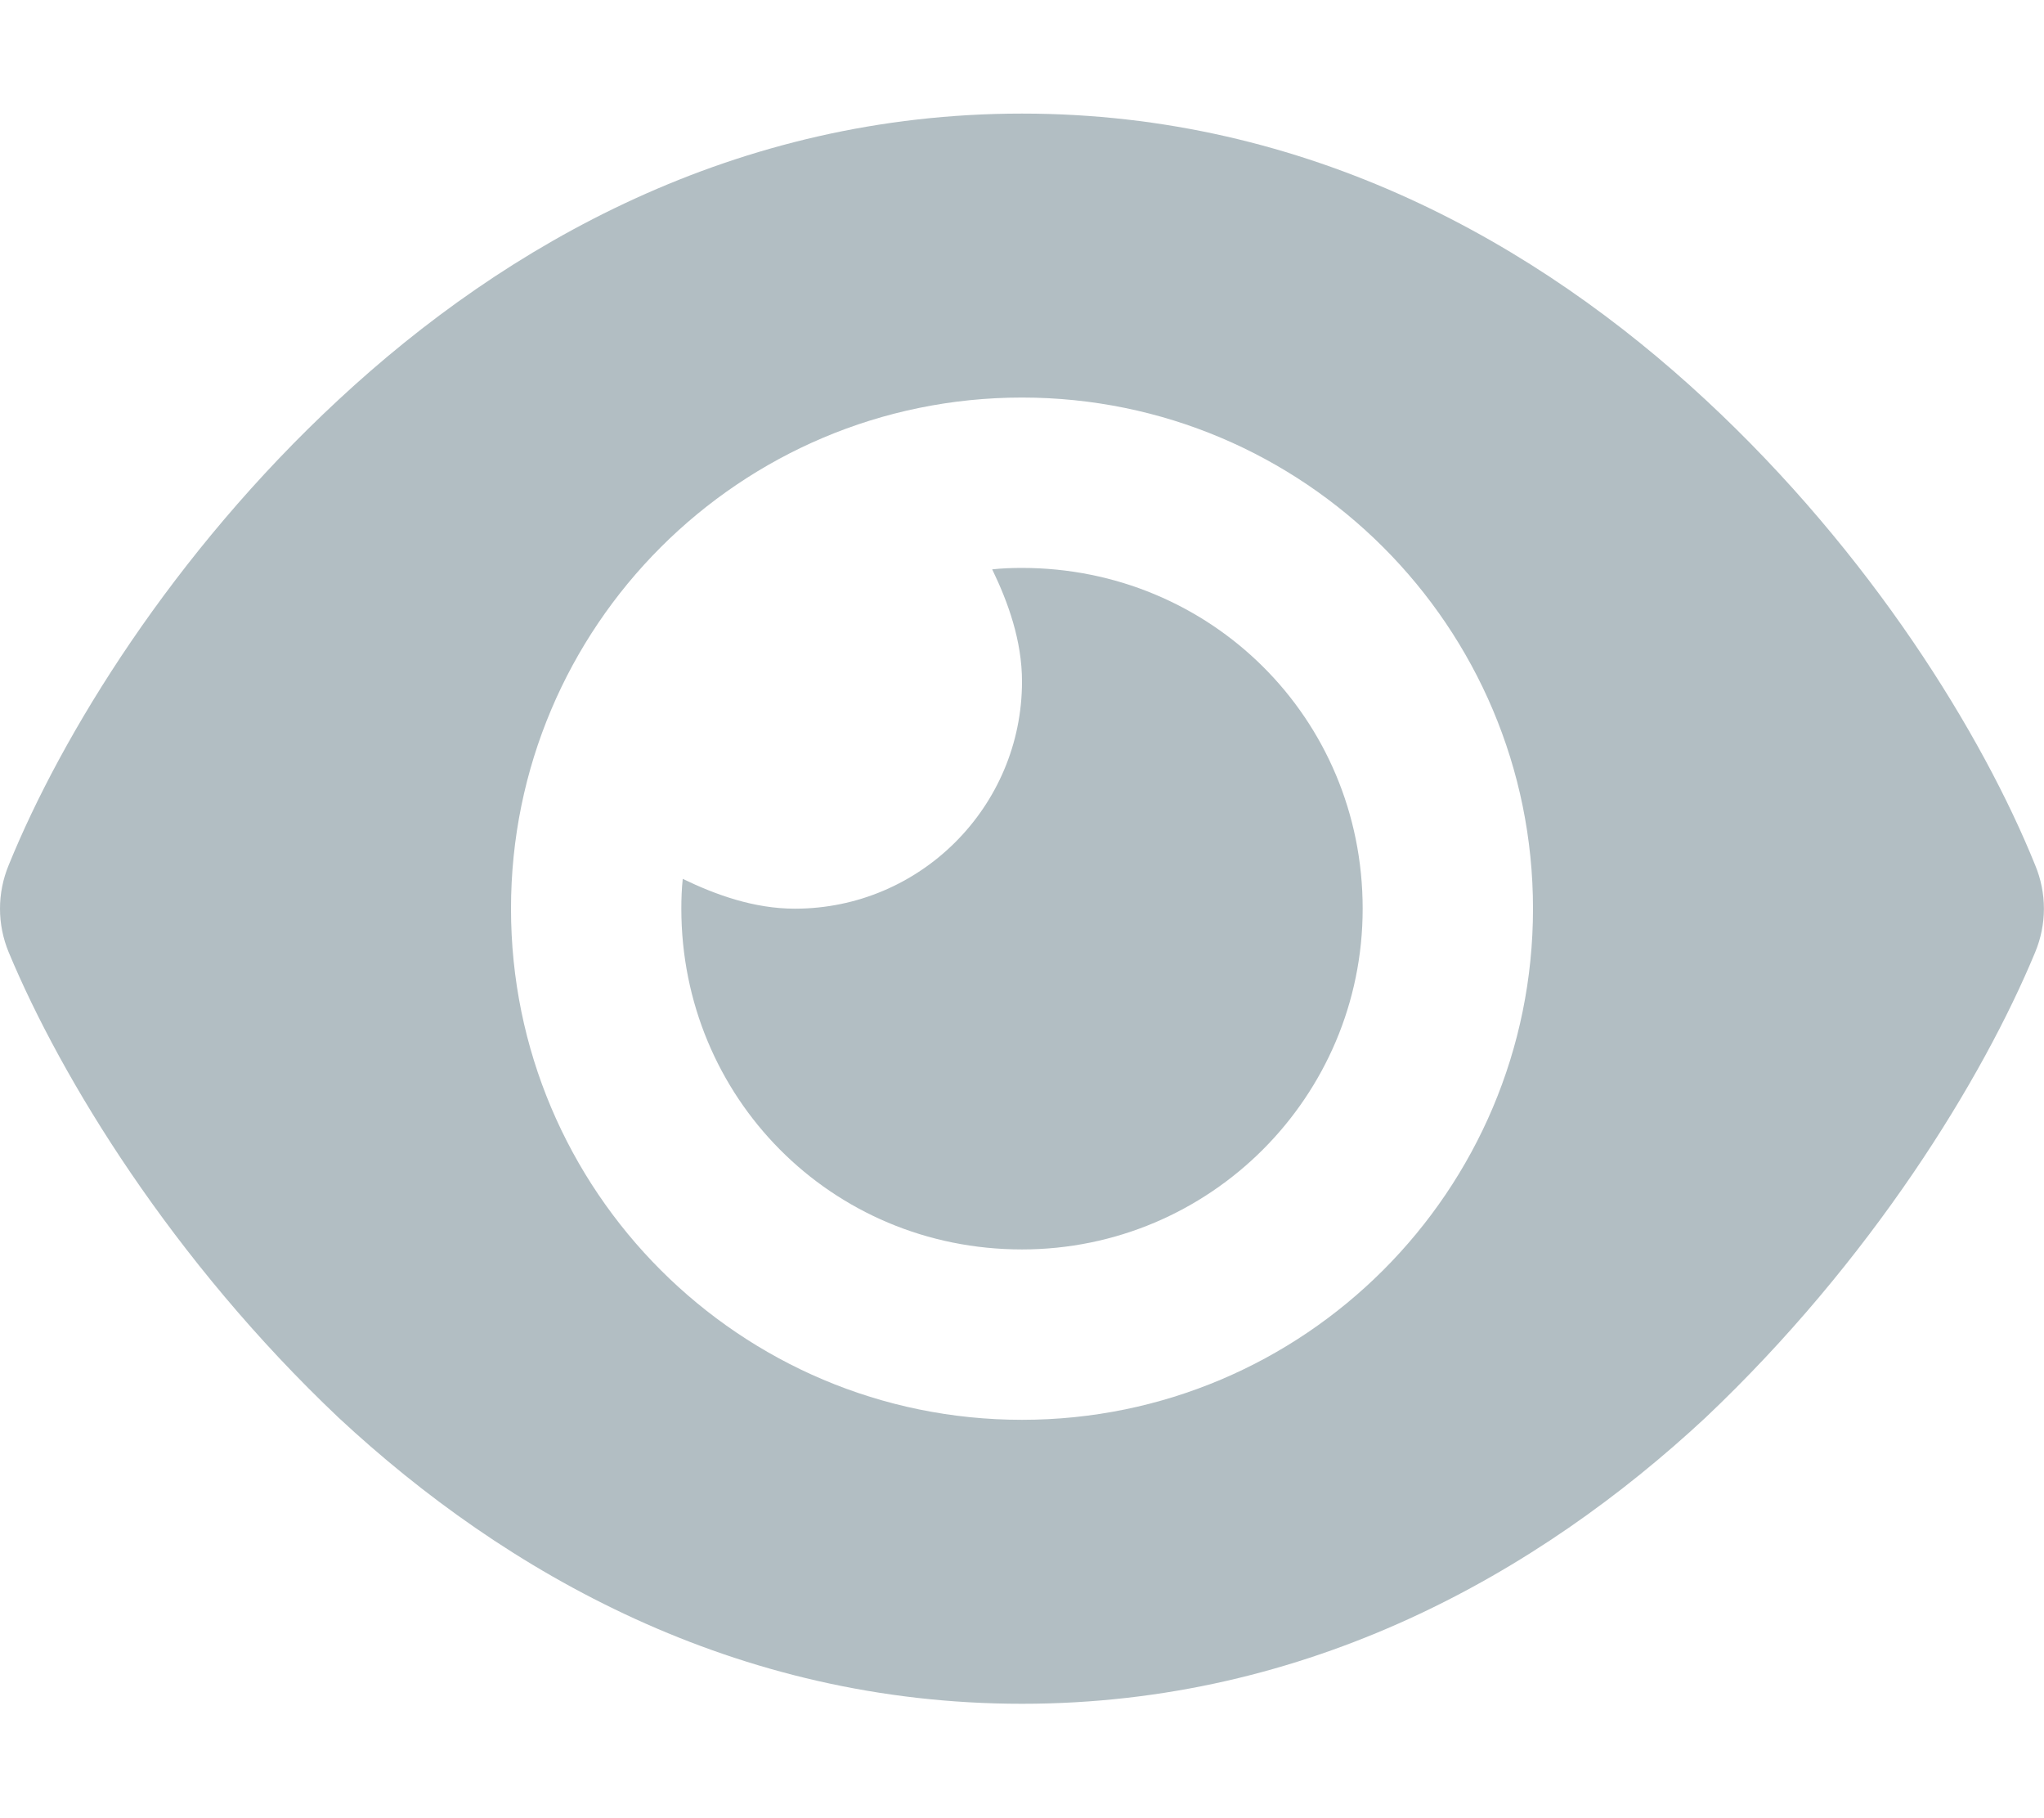
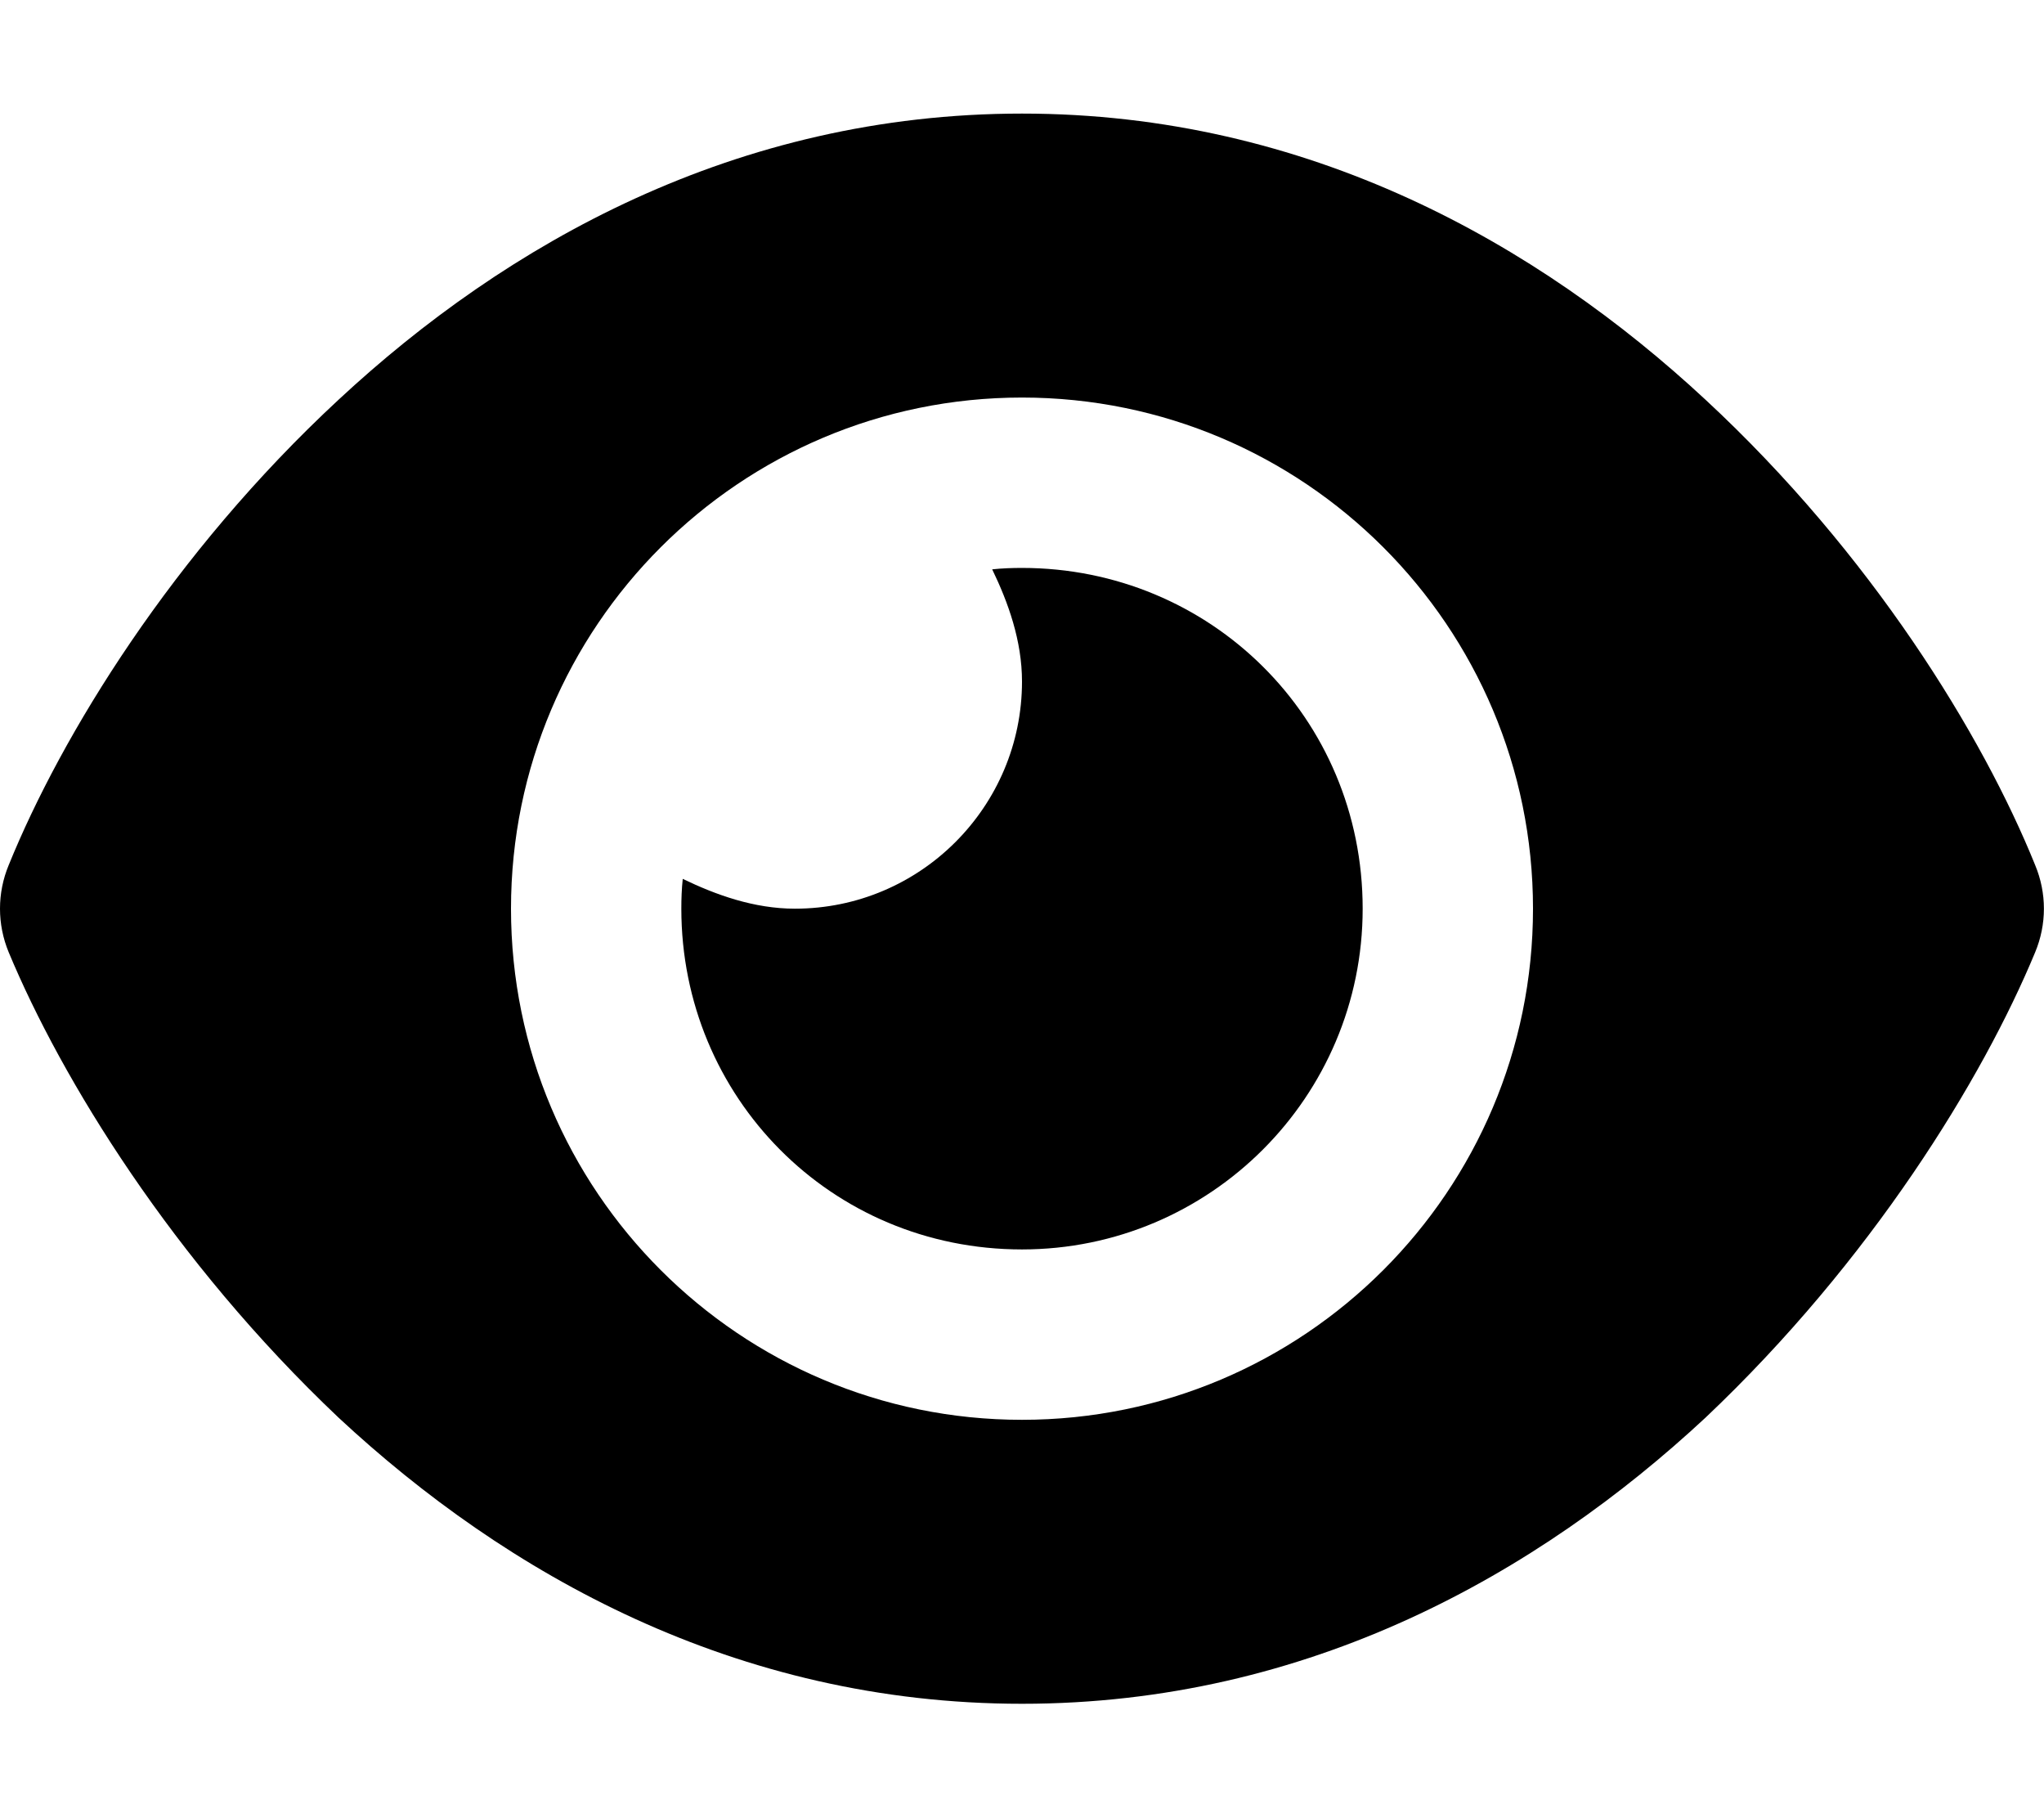
- <svg xmlns="http://www.w3.org/2000/svg" fill="#b2bec3" viewBox="0 0 576 512">
+ <svg xmlns="http://www.w3.org/2000/svg" viewBox="0 0 576 512">
  <path d="M279.6 160.4C282.4 160.1 285.2 160 288 160C341 160 384 202.1 384 256C384 309 341 352 288 352C234.1 352 192 309 192 256C192 253.2 192.1 250.4 192.4 247.6C201.7 252.1 212.5 256 224 256C259.3 256 288 227.3 288 192C288 180.5 284.1 169.7 279.6 160.4zM480.6 112.6C527.4 156 558.7 207.1 573.5 243.7C576.8 251.6 576.8 260.4 573.5 268.3C558.7 304 527.4 355.1 480.6 399.4C433.5 443.2 368.8 480 288 480C207.2 480 142.5 443.2 95.42 399.4C48.62 355.1 17.34 304 2.461 268.3C-.821 260.4-.821 251.6 2.461 243.7C17.34 207.1 48.62 156 95.42 112.6C142.5 68.84 207.2 32 288 32C368.8 32 433.5 68.84 480.6 112.6V112.6zM288 112C208.5 112 144 176.5 144 256C144 335.5 208.5 400 288 400C367.5 400 432 335.5 432 256C432 176.5 367.5 112 288 112z" />
</svg>
